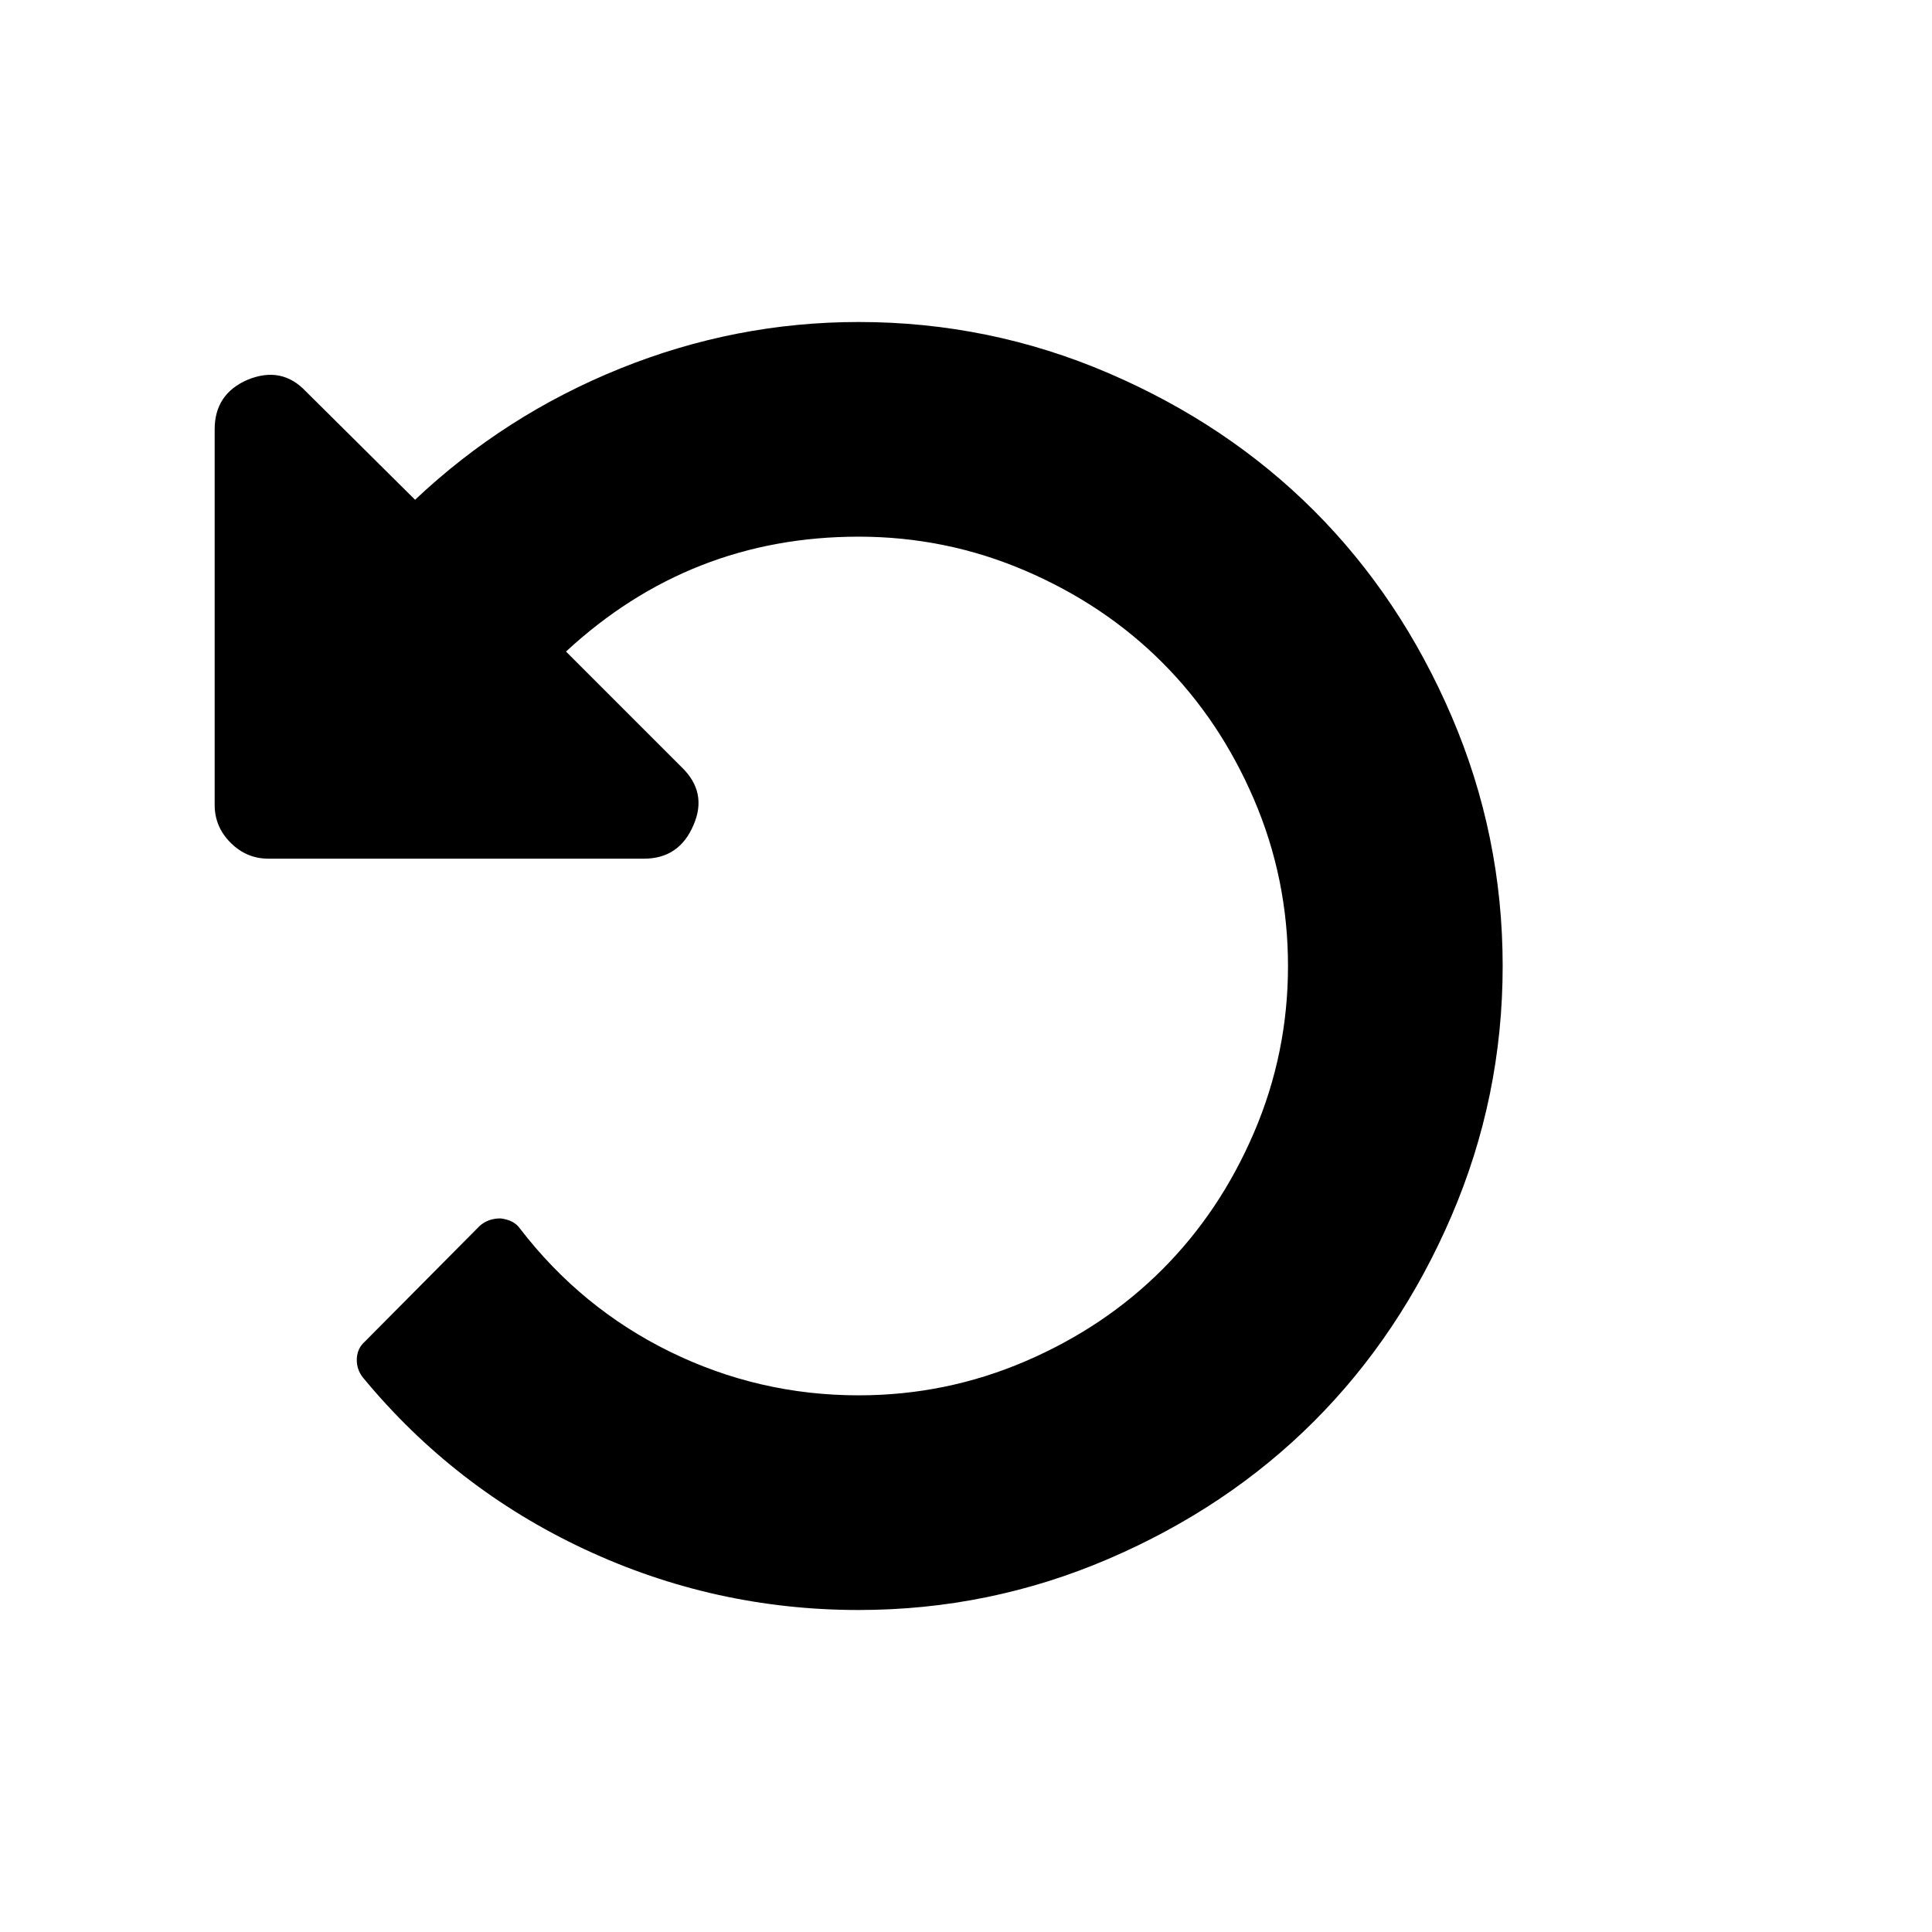
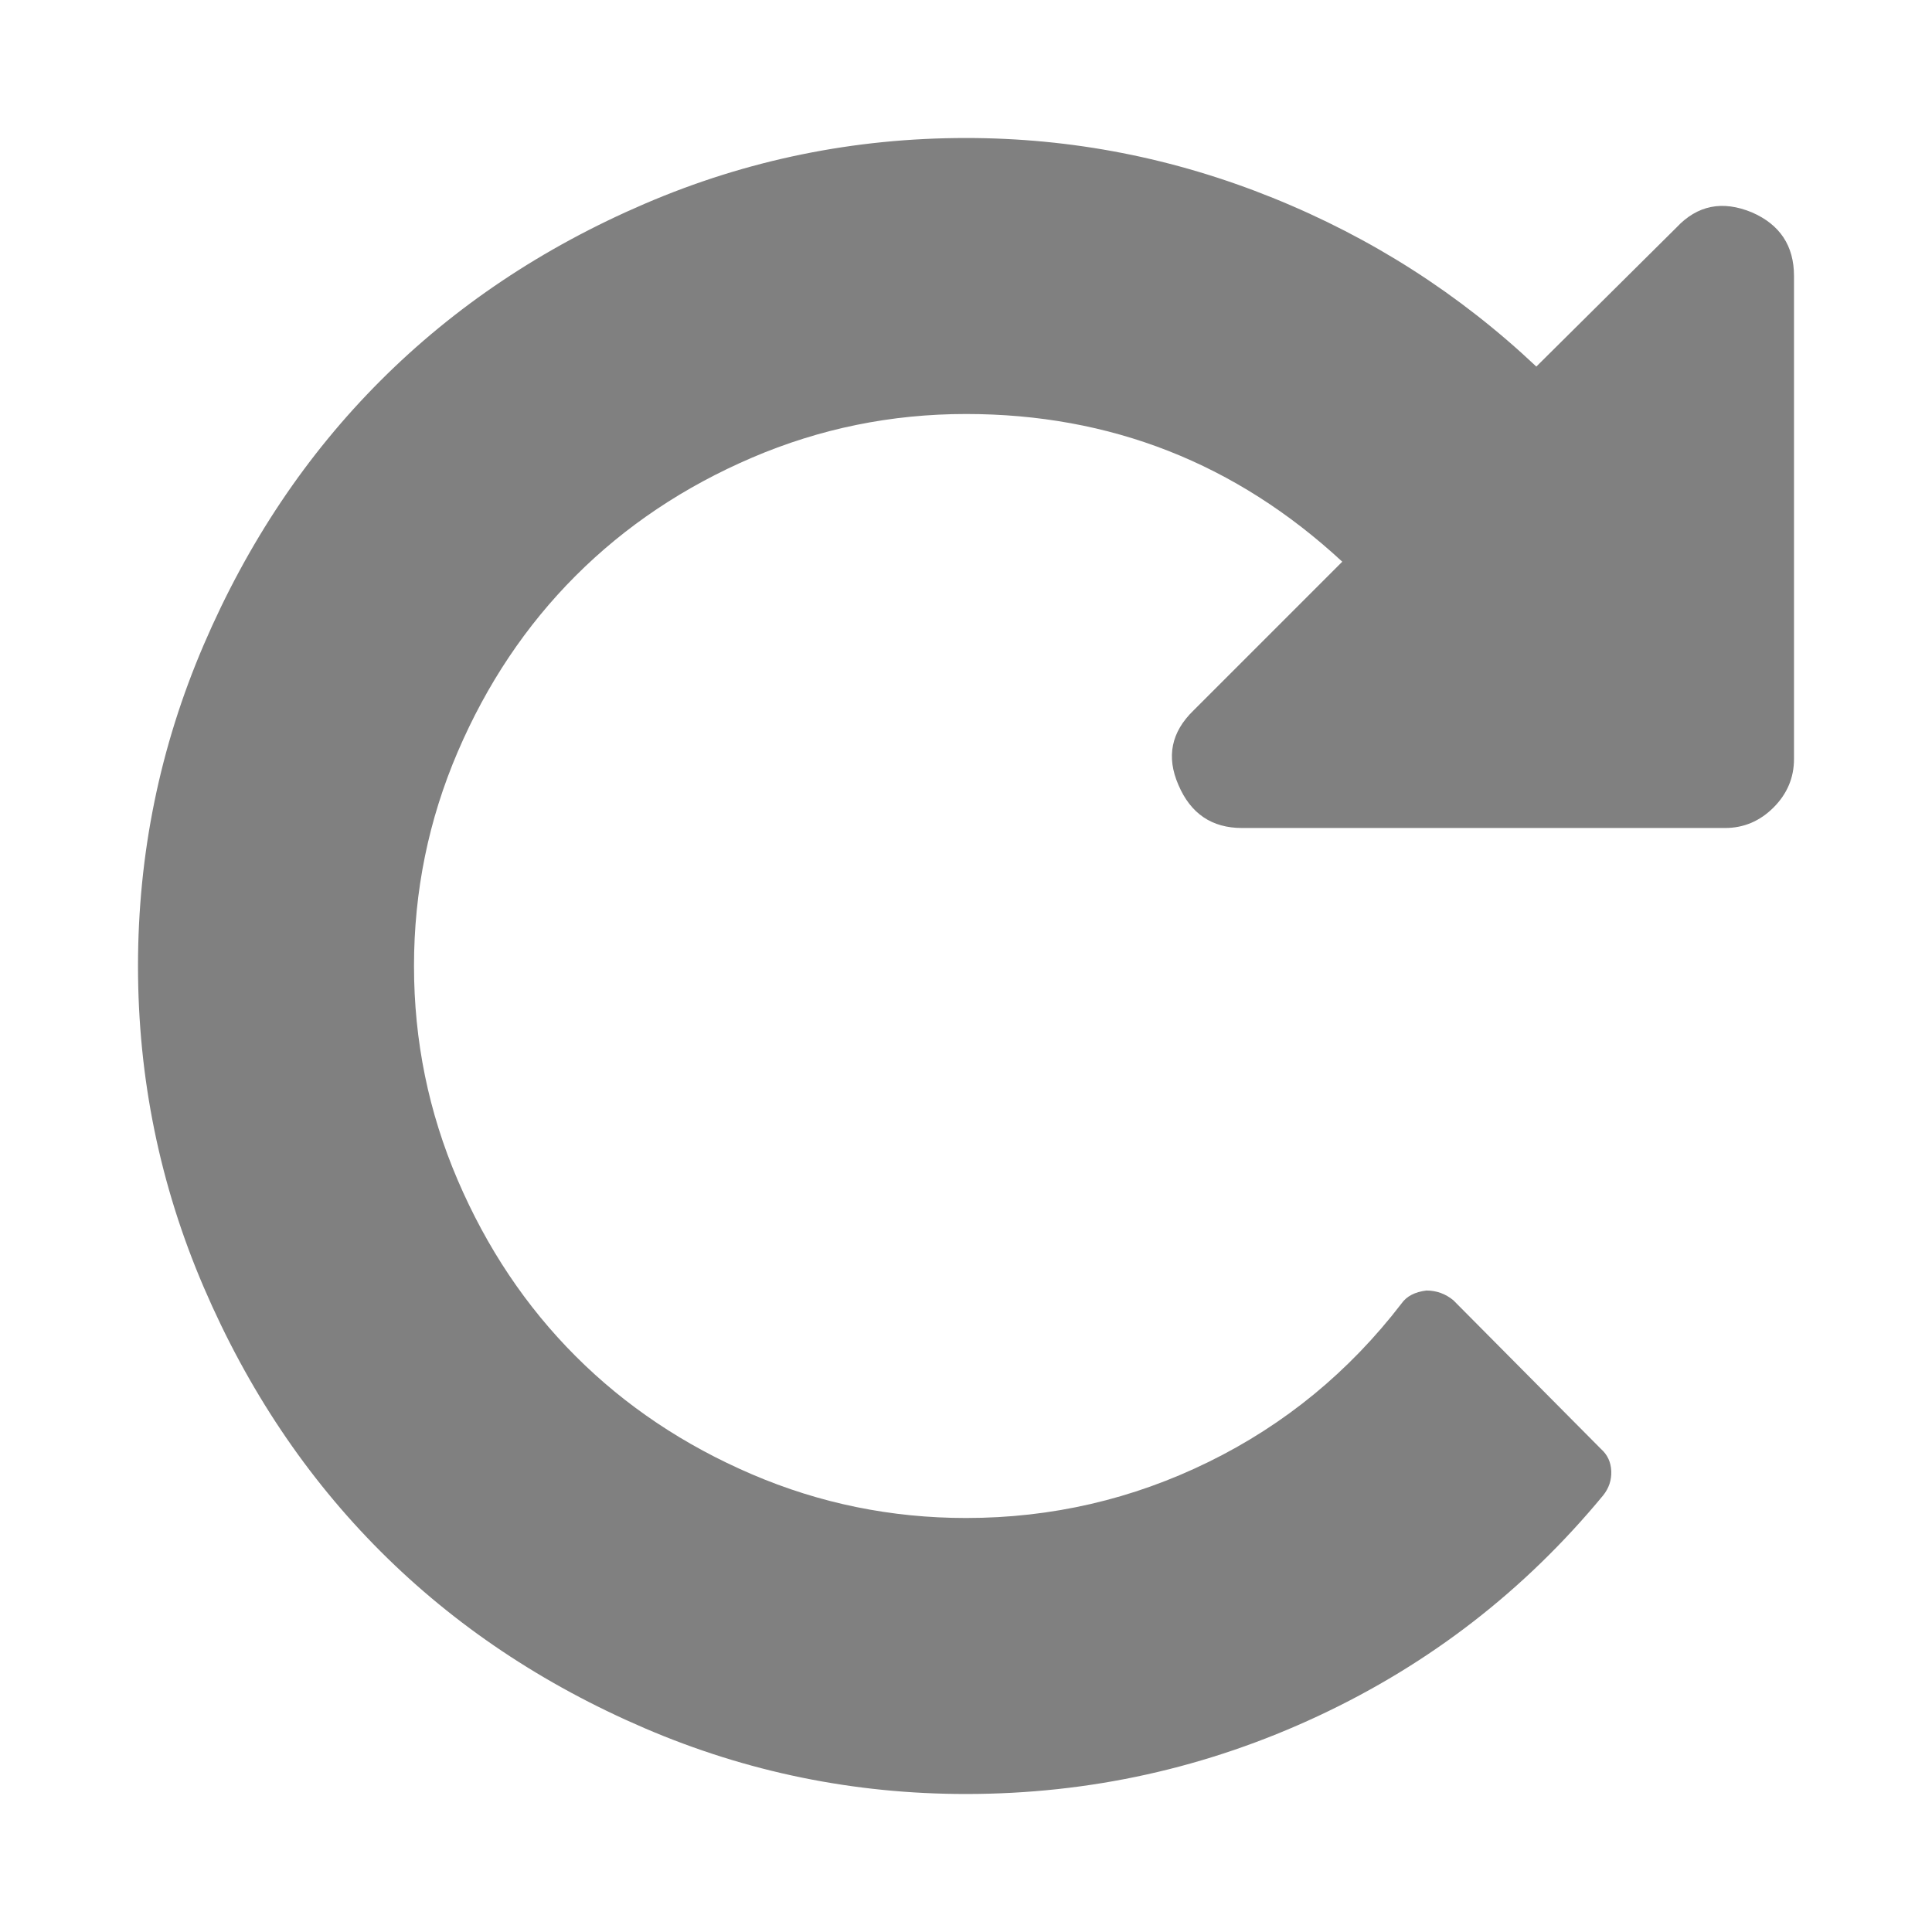
- <svg xmlns="http://www.w3.org/2000/svg" t="1608476605095" class="icon" viewBox="0 0 1536 1024" version="1.1" p-id="6885" width="16" height="16">
+ <svg xmlns="http://www.w3.org/2000/svg" t="1608610948183" class="icon" viewBox="0 0 1024 1024" version="1.1" p-id="6455" width="16" height="16">
  <defs>
    <style type="text/css" />
  </defs>
-   <path d="M170.667 85.333V384q0 17.333 12.667 30t30 12.667H512q28 0 39.333-26.667 11.333-26-9.333-46L450 262Q548.667 170.667 682.667 170.667q69.333 0 132.333 27T924 270.667 997 379.667 1024 512t-27 132.333T924 753.333 815 826.333 682.667 853.333q-79.333 0-150-34.667t-119.333-98q-4.667-6.667-15.333-8-10 0-16.667 6l-91.333 92q-6 5.333-6.333 13.667t5 15q72.667 88 176 136.333t218 48.333q104 0 198.667-40.667t163.333-109.333 109.333-163.333 40.667-198.667-40.667-198.667-109.333-163.333-163.333-109.333-198.667-40.667q-98 0-189.667 37T330 141.333l-86.667-86q-19.333-20.667-46.667-9.333-26 11.333-26 39.333z" p-id="6886" />
+   <path d="M950.857 146.286v256q0 14.857-10.857 25.714t-25.714 10.857h-256q-24 0-33.714-22.857-9.714-22.286 8-39.429l78.857-78.857q-84.571-78.286-199.429-78.286-59.429 0-113.429 23.143T305.143 305.143 242.571 398.571 219.429 512t23.143 113.429T305.143 718.857t93.429 62.571T512 804.571q68 0 128.571-29.714t102.286-84q4-5.714 13.143-6.857 8 0 14.286 5.143l78.286 78.857q5.143 4.571 5.429 11.714t-4.286 12.857q-62.286 75.429-150.857 116.857T512 950.857q-89.143 0-170.286-34.857t-140-93.714-93.714-140-34.857-170.286 34.857-170.286 93.714-140 140-93.714 170.286-34.857q84 0 162.571 31.714T814.286 194.286l74.286-73.714q16.571-17.714 40-8 22.286 9.714 22.286 33.714z" p-id="6456" fill="#808080" />
</svg>
